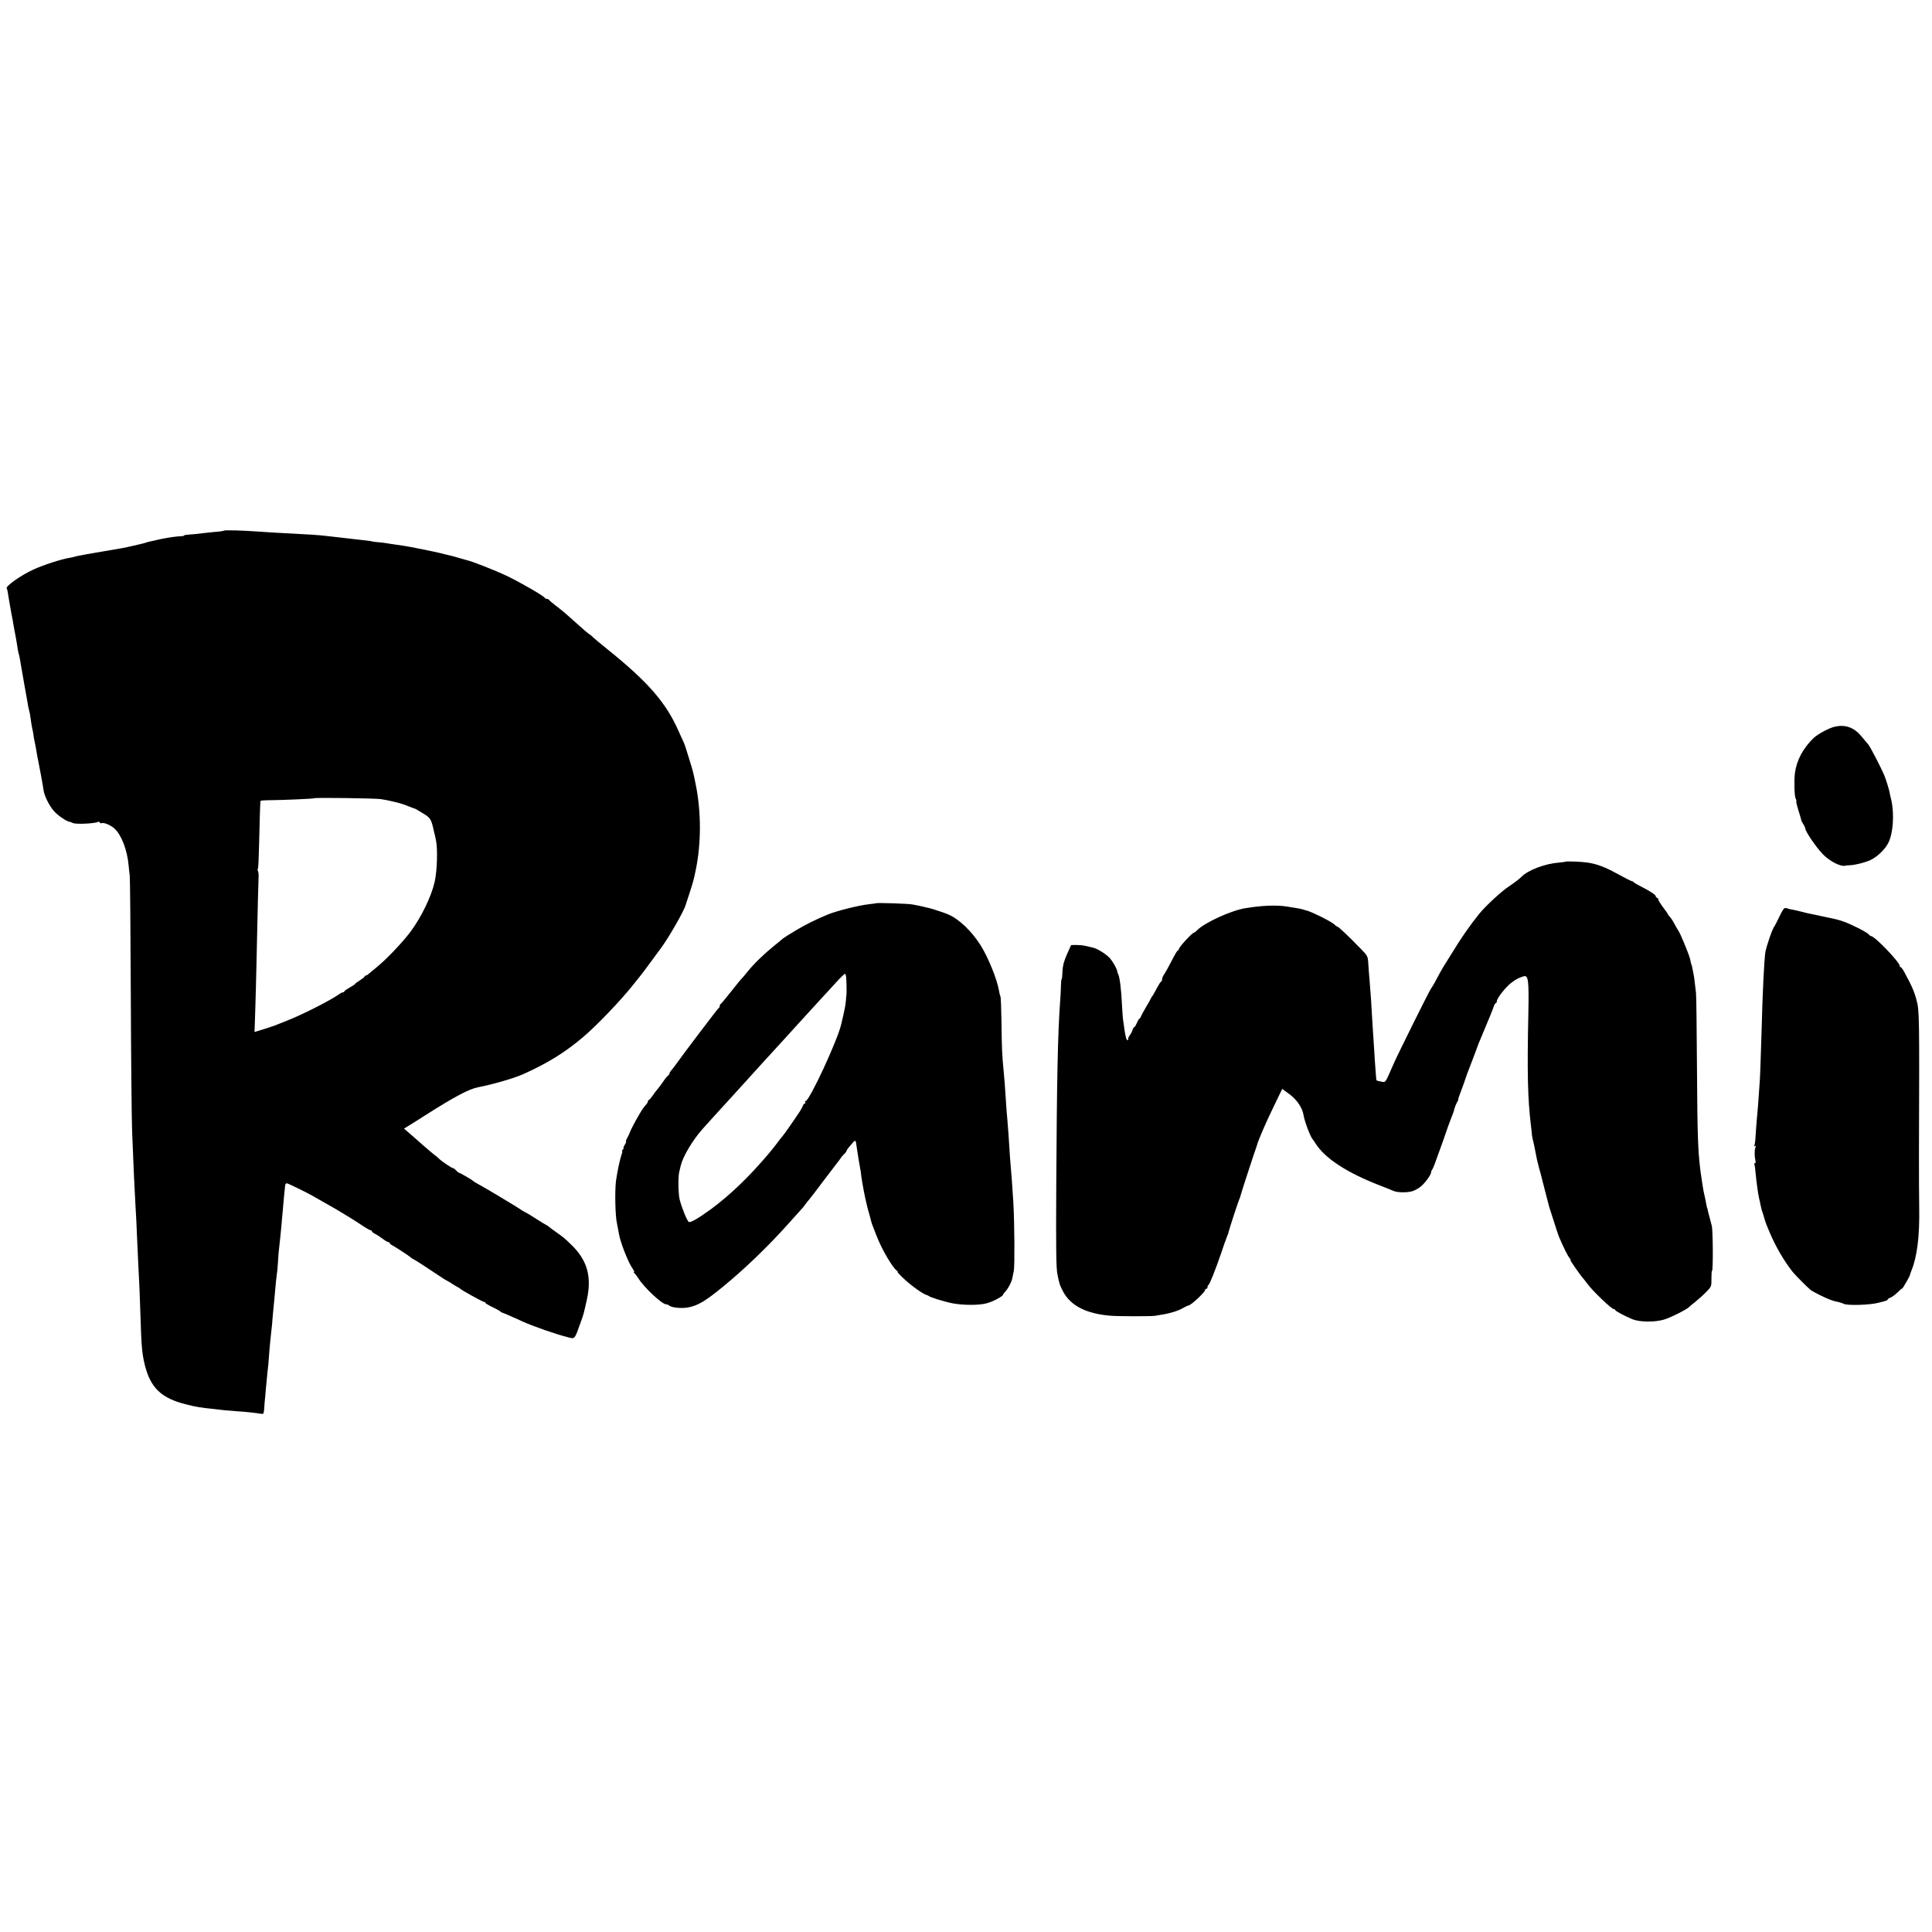
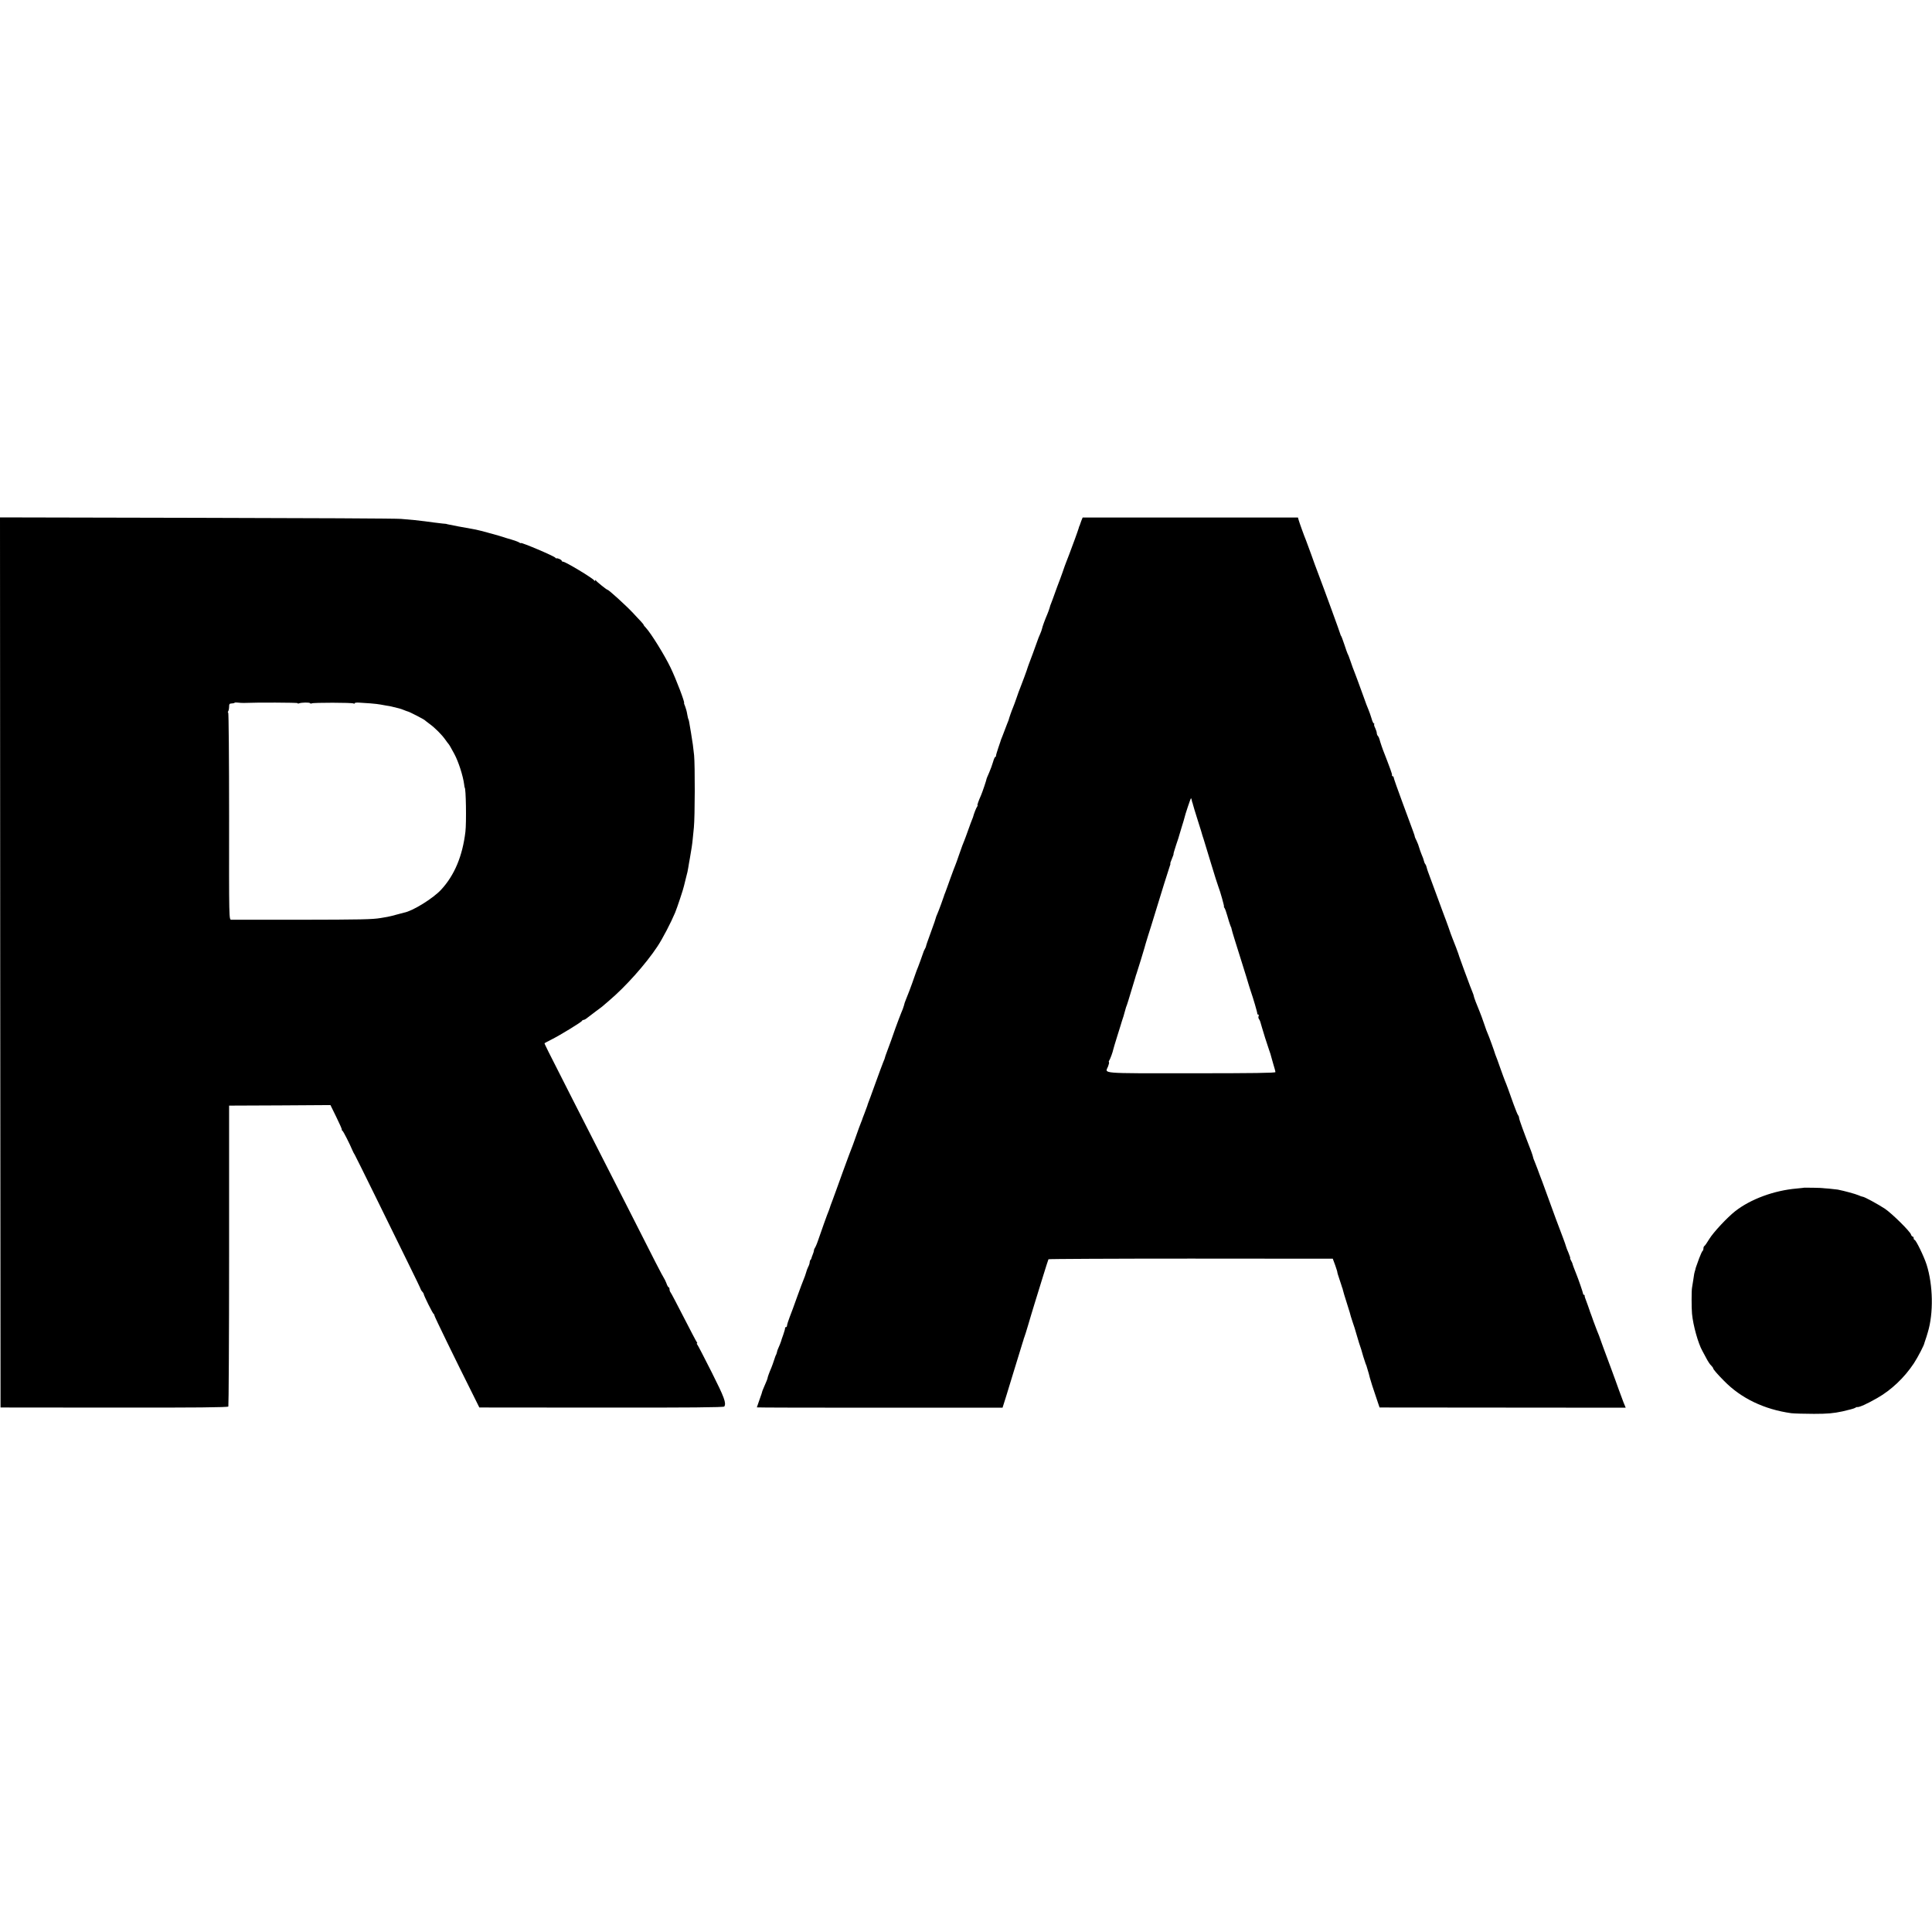
- <svg xmlns="http://www.w3.org/2000/svg" version="1.0" width="1616pt" height="1616pt" viewBox="0 0 1616 1616" preserveAspectRatio="xMidYMid meet">
-   <g transform="translate(0,1616) scale(0.1,-0.1)" fill="#000000" stroke="none">
-     <path d="M1875 11722 c-2 -2 -21 -6 -42 -8 -21 -1 -63 -6 -93 -9 -90 -11 -154 -17 -177 -18 -13 -1 -23 -3 -23 -6 0 -4 -12 -6 -27 -6 -34 -1 -113 -12 -173 -25 -25 -6 -56 -13 -70 -16 -14 -2 -34 -8 -45 -11 -11 -4 -24 -8 -30 -9 -5 -1 -40 -9 -76 -18 -84 -19 -98 -22 -244 -46 -66 -11 -131 -22 -145 -25 -14 -3 -37 -7 -52 -10 -15 -2 -37 -7 -49 -10 -11 -4 -31 -8 -42 -10 -73 -11 -226 -61 -312 -101 -105 -49 -230 -138 -219 -156 5 -8 8 -20 18 -88 3 -19 12 -71 20 -115 9 -44 18 -93 20 -110 3 -16 10 -55 16 -85 6 -30 13 -73 16 -95 3 -22 8 -47 11 -55 3 -8 7 -28 10 -45 5 -31 29 -168 38 -220 7 -35 25 -139 31 -175 3 -14 7 -31 9 -39 3 -7 8 -34 11 -60 3 -25 9 -62 13 -81 5 -19 9 -42 10 -50 0 -8 5 -37 11 -65 6 -27 13 -66 16 -85 3 -19 7 -44 10 -55 15 -72 44 -231 48 -263 6 -47 48 -132 86 -175 31 -36 105 -87 132 -91 7 -1 18 -5 25 -9 22 -14 189 -6 215 9 4 2 9 0 13 -6 4 -6 10 -8 14 -6 16 10 77 -15 108 -44 59 -53 108 -182 119 -310 2 -25 6 -61 9 -80 3 -19 7 -465 9 -990 2 -525 7 -1043 11 -1150 11 -295 20 -476 29 -640 4 -58 9 -157 11 -220 3 -63 7 -162 10 -220 10 -186 14 -281 20 -470 7 -243 13 -310 35 -402 48 -197 139 -284 351 -336 79 -20 122 -27 224 -37 22 -2 65 -7 95 -11 30 -3 80 -7 110 -9 55 -3 140 -12 191 -20 23 -4 25 -1 28 33 1 20 4 51 5 67 2 17 7 66 10 110 4 44 9 100 12 125 7 54 11 101 18 200 4 41 8 93 11 115 3 22 7 63 10 90 3 47 9 107 20 220 3 28 7 77 10 110 3 33 7 74 10 92 3 17 8 64 10 105 2 40 6 91 9 113 7 56 17 161 22 215 2 25 5 65 8 90 2 25 7 81 11 125 5 44 9 89 10 100 1 11 9 19 16 17 12 -2 163 -76 209 -102 26 -15 184 -105 202 -115 63 -37 172 -104 220 -137 31 -21 62 -38 67 -38 6 0 11 -4 11 -8 0 -5 12 -15 28 -23 15 -7 43 -26 63 -41 20 -15 42 -28 48 -28 6 0 11 -3 11 -8 0 -4 8 -12 19 -17 33 -18 143 -90 156 -102 8 -7 16 -13 19 -13 5 0 147 -92 246 -159 14 -10 32 -20 40 -24 8 -4 29 -16 45 -27 17 -11 37 -23 45 -27 8 -3 17 -9 20 -13 10 -11 188 -110 199 -110 6 0 11 -3 11 -7 0 -5 24 -19 53 -33 28 -13 59 -30 67 -36 8 -7 17 -13 20 -13 3 0 36 -14 74 -31 39 -17 84 -37 100 -45 93 -41 270 -103 368 -128 70 -18 61 -28 117 128 23 64 22 61 50 185 42 193 3 330 -131 459 -61 59 -64 61 -129 107 -30 21 -56 41 -59 44 -3 4 -12 9 -20 13 -8 4 -46 27 -85 52 -38 25 -81 51 -95 57 -14 7 -27 15 -30 18 -5 6 -283 173 -325 196 -39 21 -70 39 -75 44 -10 11 -112 70 -119 70 -4 0 -16 9 -26 20 -10 11 -22 20 -27 20 -11 0 -94 56 -118 80 -9 9 -25 23 -37 31 -11 8 -51 42 -89 75 -38 34 -91 80 -117 103 l-48 41 33 20 c18 11 83 51 143 90 245 156 369 222 445 236 120 23 304 76 380 111 200 90 342 178 491 303 116 97 329 319 434 454 17 21 35 44 40 50 11 11 112 147 191 256 65 90 186 302 199 350 1 3 15 48 33 101 31 97 34 107 51 189 47 226 47 489 0 720 -23 112 -20 100 -60 230 -17 57 -35 111 -40 120 -4 8 -22 49 -41 90 -105 241 -255 414 -598 690 -58 46 -112 92 -120 100 -8 9 -22 21 -31 26 -9 5 -50 39 -90 76 -106 95 -127 114 -189 161 -30 23 -56 45 -58 50 -2 4 -10 7 -17 7 -7 0 -15 4 -17 8 -6 16 -211 134 -323 187 -93 44 -291 122 -329 129 -6 2 -31 9 -56 16 -25 7 -49 14 -55 16 -5 1 -37 9 -70 17 -57 15 -147 34 -285 61 -30 6 -91 15 -139 22 -19 2 -48 7 -65 10 -17 3 -51 7 -76 9 -25 2 -46 5 -47 6 -6 3 -20 5 -93 13 -41 4 -88 10 -105 12 -32 4 -84 10 -175 20 -90 10 -118 12 -445 29 -38 2 -108 7 -155 10 -105 8 -260 12 -265 7z m1310 -2246 c55 -8 155 -31 195 -46 14 -5 39 -15 55 -21 17 -7 33 -13 36 -13 3 -1 33 -18 67 -39 64 -39 69 -48 92 -152 7 -27 14 -59 16 -70 16 -68 11 -256 -10 -350 -27 -121 -112 -298 -203 -419 -67 -90 -204 -233 -282 -296 -24 -19 -52 -43 -63 -52 -10 -10 -23 -18 -28 -18 -5 0 -10 -3 -10 -8 0 -4 -18 -18 -40 -32 -22 -14 -40 -27 -40 -30 0 -3 -20 -16 -45 -30 -25 -14 -45 -28 -45 -32 0 -5 -5 -8 -11 -8 -6 0 -23 -8 -37 -19 -73 -51 -304 -168 -426 -216 -50 -20 -100 -40 -111 -44 -18 -7 -89 -30 -143 -46 l-23 -7 6 179 c3 98 8 268 10 378 11 518 16 703 18 738 1 21 -1 43 -5 50 -4 6 -4 15 -1 21 4 5 8 95 10 200 4 187 9 355 12 367 0 3 40 6 89 6 111 1 354 12 359 16 6 7 506 0 558 -7z" />
-     <path d="M15344 10081 c-46 -11 -138 -61 -171 -91 -92 -88 -146 -189 -160 -300 -7 -61 -4 -190 6 -208 6 -11 8 -22 6 -24 -3 -3 5 -36 17 -74 12 -38 23 -75 24 -82 1 -7 9 -24 18 -37 9 -13 16 -29 16 -34 0 -25 90 -157 148 -217 57 -59 151 -106 187 -95 6 2 17 3 25 3 41 -1 138 22 185 44 57 27 122 89 149 143 41 79 52 240 26 357 -7 27 -14 59 -16 72 -5 25 -30 105 -43 137 -26 62 -116 236 -134 258 -12 14 -39 46 -60 71 -61 73 -134 98 -223 77z" />
-     <path d="M13096 8953 c-1 -2 -27 -5 -57 -8 -120 -10 -258 -63 -314 -120 -16 -17 -64 -53 -105 -80 -61 -40 -194 -163 -246 -227 -76 -94 -151 -201 -225 -323 -34 -55 -69 -111 -78 -125 -8 -14 -21 -36 -28 -49 -7 -13 -25 -47 -40 -75 -16 -28 -31 -53 -34 -56 -8 -6 -275 -543 -313 -630 -74 -168 -64 -153 -103 -147 -20 4 -37 8 -39 10 -2 2 -6 44 -9 93 -4 49 -8 116 -10 149 -12 186 -17 257 -20 315 -3 68 -11 180 -20 288 -3 35 -8 93 -10 130 -4 64 -5 67 -62 125 -104 107 -188 187 -198 187 -3 0 -16 9 -27 20 -26 24 -196 108 -233 115 -5 1 -12 3 -15 4 -14 7 -59 15 -150 29 -88 13 -207 8 -341 -14 -121 -19 -347 -123 -407 -186 -9 -10 -20 -18 -23 -18 -16 0 -129 -123 -129 -140 0 -6 -4 -10 -8 -10 -5 0 -28 -39 -52 -87 -25 -49 -53 -99 -62 -112 -10 -13 -18 -32 -18 -42 0 -11 -3 -19 -7 -19 -5 0 -21 -26 -38 -58 -16 -31 -32 -59 -35 -62 -4 -3 -9 -12 -13 -20 -3 -8 -22 -42 -42 -75 -20 -33 -38 -68 -42 -77 -3 -10 -8 -18 -12 -18 -4 0 -13 -16 -21 -35 -8 -19 -17 -35 -21 -35 -4 0 -11 -10 -15 -22 -3 -13 -15 -35 -25 -49 -10 -14 -16 -29 -12 -33 3 -3 1 -6 -5 -6 -10 0 -17 22 -26 85 -2 17 -7 48 -10 70 -4 22 -9 83 -11 135 -6 134 -20 243 -33 264 -3 6 -7 16 -7 21 -1 20 -38 85 -65 114 -33 34 -104 78 -140 85 -14 3 -41 9 -60 14 -19 5 -54 8 -78 8 l-43 -1 -35 -78 c-25 -58 -35 -94 -37 -142 -1 -36 -4 -65 -7 -65 -3 0 -5 -26 -6 -58 0 -31 -4 -97 -8 -147 -18 -258 -26 -629 -31 -1510 -3 -554 -1 -703 10 -755 7 -36 14 -67 16 -70 1 -3 4 -12 6 -20 3 -8 14 -32 25 -53 62 -117 192 -185 393 -202 67 -6 343 -6 375 -1 14 3 43 7 65 11 60 9 134 32 172 55 19 11 38 20 43 20 20 0 140 112 140 130 0 5 5 10 10 10 6 0 10 6 10 14 0 8 4 16 8 18 10 4 58 126 107 268 19 58 38 112 42 120 3 8 7 18 8 23 2 4 3 8 5 10 1 1 3 9 5 17 5 26 87 274 93 285 4 6 7 16 8 23 2 13 120 375 131 402 3 8 7 20 8 25 9 36 76 192 138 318 l72 149 60 -44 c64 -47 109 -115 119 -178 8 -51 58 -182 76 -200 3 -3 14 -18 24 -35 80 -125 262 -244 541 -352 50 -19 99 -39 110 -44 33 -15 118 -16 161 -2 23 8 55 26 72 42 36 31 82 96 82 114 0 7 4 17 9 23 4 5 18 36 29 69 12 33 33 92 47 130 14 39 28 77 30 85 6 21 49 139 63 173 7 15 15 40 18 55 4 15 13 37 20 50 8 12 13 22 10 22 -2 0 9 35 26 78 16 42 31 84 33 92 2 8 24 69 50 135 25 66 48 125 49 130 2 6 8 21 13 35 95 227 117 280 126 308 6 17 14 32 19 32 4 0 8 7 8 15 0 25 77 123 123 156 40 30 58 39 102 53 38 11 44 -34 39 -297 -11 -510 -6 -728 22 -957 3 -25 7 -58 8 -75 2 -16 6 -37 9 -45 4 -13 10 -44 33 -160 3 -14 10 -43 16 -65 6 -22 12 -44 14 -50 1 -5 16 -63 33 -129 17 -65 33 -126 35 -135 2 -9 6 -23 9 -31 3 -8 19 -60 37 -115 17 -55 35 -109 40 -120 41 -96 75 -163 88 -177 8 -10 12 -18 8 -18 -6 0 85 -131 109 -156 5 -6 21 -26 35 -45 46 -62 200 -209 219 -209 6 0 11 -3 11 -7 0 -9 79 -50 145 -78 61 -24 186 -26 265 -2 54 16 193 86 210 106 3 3 27 24 55 46 27 22 68 59 90 82 39 40 41 44 40 107 0 36 2 66 5 66 10 0 8 339 -2 377 -5 21 -14 54 -19 73 -6 19 -12 44 -14 55 -2 11 -4 20 -5 20 -2 0 -6 20 -14 65 -4 19 -9 42 -11 50 -4 14 -10 48 -19 108 -34 220 -38 323 -42 967 -2 314 -5 588 -8 610 -12 108 -17 142 -22 165 -3 14 -7 34 -9 45 -2 11 -4 21 -5 23 -3 2 -3 3 -14 52 -10 41 -83 218 -100 240 -6 8 -20 32 -30 52 -10 20 -27 46 -37 57 -11 11 -19 23 -19 25 0 3 -18 29 -40 58 -22 29 -40 59 -40 66 0 6 -4 12 -9 12 -5 0 -11 8 -14 18 -2 9 -45 37 -93 62 -49 25 -90 48 -92 53 -2 4 -8 7 -14 7 -5 0 -57 27 -116 59 -108 60 -179 86 -260 97 -48 7 -171 11 -176 7z" />
-     <path d="M7328 8605 c-2 -1 -28 -5 -58 -8 -89 -10 -269 -55 -345 -86 -109 -45 -186 -84 -270 -134 -55 -33 -102 -63 -105 -66 -3 -3 -36 -31 -75 -62 -83 -67 -169 -150 -222 -216 -21 -27 -43 -52 -49 -58 -6 -5 -47 -55 -90 -110 -43 -55 -82 -101 -86 -103 -5 -2 -8 -10 -8 -17 0 -7 -4 -15 -9 -17 -6 -2 -284 -368 -369 -487 -9 -13 -23 -29 -29 -36 -7 -8 -13 -18 -13 -24 0 -5 -6 -14 -13 -18 -6 -4 -26 -28 -42 -53 -17 -24 -37 -51 -45 -60 -8 -9 -26 -32 -40 -53 -14 -20 -28 -37 -32 -37 -5 0 -8 -5 -8 -11 0 -6 -6 -17 -12 -24 -27 -30 -35 -42 -69 -100 -33 -56 -72 -134 -74 -145 0 -3 -9 -20 -18 -37 -10 -18 -15 -33 -11 -33 3 0 -1 -11 -10 -25 -9 -14 -14 -25 -10 -25 4 0 1 -7 -6 -15 -7 -8 -10 -15 -6 -15 3 0 1 -12 -5 -27 -13 -36 -38 -153 -47 -223 -10 -86 -6 -290 8 -350 6 -30 14 -71 17 -90 10 -67 78 -241 115 -292 11 -16 16 -28 11 -28 -4 0 -3 -4 2 -8 6 -4 22 -25 36 -47 51 -79 198 -215 231 -215 8 0 18 -4 24 -9 19 -19 108 -28 164 -16 78 15 144 55 283 169 180 147 374 333 542 520 44 49 92 102 106 118 15 15 35 40 45 54 11 15 24 31 30 38 6 6 57 72 112 146 56 74 110 145 119 156 10 12 25 32 33 44 8 13 23 30 33 39 9 8 17 19 17 23 0 4 8 17 18 29 62 74 58 74 67 9 7 -52 24 -154 31 -190 3 -14 6 -32 6 -40 1 -18 21 -137 33 -190 3 -14 8 -36 11 -50 4 -20 18 -75 29 -110 1 -3 5 -18 9 -35 4 -16 11 -39 16 -50 4 -11 18 -47 31 -80 44 -114 134 -269 174 -297 5 -4 7 -8 3 -8 -4 0 21 -27 57 -60 62 -58 159 -126 186 -132 8 -2 16 -6 19 -9 8 -9 129 -47 195 -60 87 -17 221 -18 285 -1 50 12 140 59 140 73 0 3 9 14 19 26 23 24 51 77 57 106 3 12 9 42 14 67 8 40 6 401 -4 570 -8 132 -17 256 -22 305 -4 47 -7 78 -18 260 -3 39 -7 97 -10 130 -4 33 -8 96 -11 140 -8 128 -14 206 -20 265 -13 129 -16 197 -18 400 -2 118 -5 220 -9 225 -3 6 -9 27 -12 48 -15 93 -91 282 -155 382 -74 117 -180 218 -269 256 -34 15 -138 49 -162 54 -3 0 -27 6 -55 13 -27 6 -66 14 -85 17 -37 7 -296 15 -302 10z m-251 -613 c3 -18 6 -144 3 -152 -1 -3 -3 -23 -4 -45 -2 -22 -6 -53 -10 -70 -3 -16 -9 -40 -11 -52 -3 -13 -7 -32 -10 -43 -3 -11 -7 -28 -9 -38 -29 -130 -266 -642 -298 -642 -5 0 -6 -4 -3 -10 3 -5 2 -10 -3 -10 -5 0 -12 -8 -16 -17 -3 -10 -14 -30 -23 -45 -41 -63 -139 -204 -149 -213 -5 -5 -23 -28 -39 -50 -16 -22 -52 -67 -79 -99 -165 -194 -322 -344 -478 -459 -104 -76 -173 -116 -186 -108 -16 9 -61 123 -78 191 -11 49 -13 192 -2 230 2 8 8 31 12 50 18 76 97 210 181 305 37 42 165 183 195 215 24 26 141 155 189 208 13 15 65 72 115 127 84 91 113 123 193 211 15 17 51 56 78 86 28 30 88 96 135 148 47 51 96 105 110 120 14 15 58 64 99 108 41 45 77 80 80 77 3 -3 6 -13 8 -23z" />
-     <path d="M14883 8492 c-20 -42 -39 -79 -42 -82 -14 -12 -67 -166 -75 -216 -10 -65 -24 -352 -31 -644 -6 -204 -14 -435 -16 -435 0 0 -2 -27 -4 -60 -7 -104 -14 -198 -20 -255 -3 -30 -7 -90 -10 -133 -2 -43 -7 -83 -11 -89 -4 -7 -3 -8 4 -4 9 5 10 1 4 -16 -8 -22 -7 -74 2 -110 2 -10 0 -18 -6 -18 -5 0 -7 -4 -4 -9 3 -5 8 -40 11 -77 5 -59 21 -177 29 -209 2 -5 7 -28 11 -50 11 -48 10 -46 17 -65 3 -8 11 -33 17 -55 13 -41 16 -51 46 -120 51 -119 117 -231 189 -323 20 -26 131 -137 151 -152 23 -17 115 -63 160 -80 29 -11 40 -14 85 -24 11 -3 24 -8 30 -11 28 -17 225 -11 295 9 6 2 25 7 43 11 17 4 32 11 32 16 0 4 10 11 22 15 11 3 38 23 60 44 21 21 38 35 38 32 0 -9 62 98 65 112 1 6 7 23 13 38 48 117 69 289 65 525 -2 87 -2 300 -2 473 4 1134 3 1180 -20 1263 -19 73 -39 119 -102 235 -12 23 -26 42 -31 42 -4 0 -8 5 -8 11 0 31 -210 249 -239 249 -5 0 -14 7 -21 15 -16 19 -153 88 -216 109 -53 17 -58 18 -169 41 -38 8 -81 17 -95 20 -14 2 -52 11 -85 20 -33 8 -71 17 -85 19 -14 2 -25 5 -25 6 0 1 -8 3 -18 5 -14 3 -26 -14 -54 -73z" />
+ <svg xmlns="http://www.w3.org/2000/svg" version="1.0" width="1792pt" height="1792pt" viewBox="0 0 1792 1792" preserveAspectRatio="xMidYMid meet">
+   <g transform="translate(0,1792) scale(0.1,-0.1)" fill="#000000" stroke="none">
+     <path d="M2 8993 l3 -4128 1053 -1 c756 -1 1055 2 1060 10 3 6 7 637 7 1401 l0 1390 470 2 470 3 54 -110 c29 -60 53 -112 51 -116 -1 -4 2 -10 7 -13 8 -5 67 -121 92 -181 6 -14 15 -32 21 -40 5 -8 91 -181 191 -385 100 -203 236 -480 302 -615 67 -135 121 -248 121 -252 1 -4 7 -13 14 -20 6 -6 12 -16 12 -20 0 -13 84 -183 93 -186 4 -2 7 -9 7 -15 0 -9 193 -406 359 -737 l57 -115 1133 -1 c815 -1 1134 2 1139 10 20 32 1 83 -116 316 -68 135 -128 251 -134 258 -6 6 -7 12 -3 12 4 0 3 6 -3 13 -5 6 -60 111 -122 232 -62 121 -116 224 -121 229 -5 6 -9 18 -9 28 0 10 -4 18 -8 18 -4 0 -14 17 -21 38 -8 20 -17 39 -20 42 -3 3 -39 70 -80 150 -88 175 -391 770 -771 1515 -242 476 -262 516 -259 519 2 2 31 17 64 34 82 41 279 162 283 173 2 5 9 9 15 9 7 0 24 10 39 23 15 12 49 38 75 57 27 19 53 40 60 45 6 6 35 30 64 55 150 127 338 337 446 500 47 70 127 224 165 315 20 49 76 217 82 247 3 13 12 49 20 81 9 31 18 72 20 90 3 17 9 57 15 87 13 72 23 138 26 175 2 17 6 66 11 110 10 99 11 575 2 670 -8 75 -13 116 -29 210 -6 33 -12 73 -15 88 -2 16 -6 32 -9 37 -3 4 -7 25 -11 46 -3 22 -12 54 -19 72 -8 17 -12 32 -10 32 10 0 -73 219 -125 327 -55 115 -183 321 -229 370 -12 12 -21 24 -21 27 0 3 -12 18 -27 34 -16 16 -48 51 -73 78 -62 66 -224 214 -236 214 -7 0 -96 71 -106 85 -5 7 -8 7 -8 0 0 -6 -3 -6 -8 1 -16 23 -267 174 -289 174 -7 0 -13 4 -13 9 0 9 -40 27 -49 22 -2 -2 -7 1 -10 6 -10 15 -321 147 -321 136 0 -3 -6 -1 -12 4 -7 6 -40 18 -73 28 -33 9 -71 21 -85 26 -14 5 -51 15 -82 24 -32 8 -84 22 -115 31 -32 8 -71 17 -88 19 -16 3 -74 13 -128 23 -90 18 -103 20 -109 23 -2 0 -16 2 -33 3 -34 4 -128 15 -165 21 -14 2 -56 7 -95 11 -38 3 -95 8 -125 11 -30 4 -880 8 -1888 10 l-1832 4 2 -4128z m2263 2407 c111 5 495 4 495 -2 0 -4 6 -5 13 -2 24 9 98 10 103 2 3 -5 10 -5 16 -2 13 8 374 8 387 -1 6 -3 11 -2 11 2 0 5 17 7 38 6 20 -2 69 -5 107 -7 39 -3 81 -8 95 -11 14 -3 39 -7 55 -10 17 -2 37 -6 45 -8 69 -16 87 -21 114 -32 17 -7 36 -14 41 -15 12 -2 148 -72 155 -80 3 -3 23 -19 45 -35 52 -38 114 -101 145 -145 13 -19 27 -37 30 -40 6 -6 24 -37 55 -95 38 -71 80 -202 90 -280 2 -16 4 -30 5 -30 12 0 17 -322 7 -409 -27 -226 -101 -404 -226 -539 -74 -80 -263 -197 -343 -212 -11 -3 -44 -11 -72 -19 -28 -8 -64 -17 -81 -20 -16 -3 -45 -8 -64 -11 -78 -13 -175 -15 -756 -16 -335 0 -619 0 -630 0 -21 1 -21 3 -20 961 0 528 -4 960 -8 960 -5 0 -5 6 0 13 4 6 8 26 8 42 0 24 4 30 22 30 12 0 25 3 28 6 3 4 18 4 33 2 15 -2 41 -4 57 -3z" />
+     <path d="M10029 13088 c-6 -18 -13 -36 -14 -40 -1 -5 -3 -9 -5 -10 -1 -2 -3 -10 -5 -18 -2 -8 -18 -53 -35 -100 -18 -47 -41 -110 -52 -140 -11 -30 -24 -64 -29 -75 -5 -11 -20 -54 -34 -95 -15 -41 -30 -84 -35 -95 -5 -11 -20 -54 -35 -95 -15 -41 -30 -84 -35 -95 -5 -11 -12 -31 -15 -45 -4 -14 -13 -38 -20 -55 -22 -51 -47 -119 -50 -137 -2 -10 -10 -32 -18 -50 -8 -18 -20 -46 -25 -63 -14 -41 -71 -196 -79 -215 -3 -8 -7 -19 -9 -25 -3 -15 -63 -177 -73 -200 -5 -11 -19 -49 -31 -85 -12 -36 -28 -78 -35 -95 -11 -25 -36 -97 -40 -115 -1 -3 -7 -18 -14 -35 -6 -16 -16 -41 -21 -55 -5 -14 -15 -38 -21 -55 -7 -16 -13 -32 -14 -35 0 -3 -12 -36 -25 -75 -13 -38 -23 -73 -22 -77 1 -5 -2 -8 -6 -8 -4 0 -14 -21 -21 -47 -8 -27 -24 -72 -37 -101 -13 -29 -23 -53 -23 -55 1 -6 -39 -125 -51 -152 -25 -56 -38 -95 -33 -95 3 0 1 -6 -4 -12 -8 -10 -31 -68 -38 -98 -1 -3 -5 -12 -8 -20 -4 -8 -20 -53 -37 -100 -17 -47 -33 -92 -37 -100 -3 -8 -7 -17 -8 -20 -1 -3 -4 -12 -8 -20 -3 -8 -17 -49 -32 -90 -14 -41 -29 -84 -34 -95 -5 -11 -26 -67 -47 -125 -20 -58 -42 -116 -47 -130 -6 -14 -11 -27 -11 -30 -3 -12 -49 -138 -62 -167 -8 -17 -14 -34 -14 -37 0 -4 -18 -57 -41 -119 -41 -112 -47 -131 -50 -145 0 -4 -6 -16 -12 -27 -6 -11 -12 -24 -13 -30 -3 -11 -50 -141 -61 -165 -3 -8 -7 -19 -9 -25 -4 -15 -63 -178 -71 -195 -3 -8 -7 -17 -8 -20 -1 -3 -7 -18 -13 -33 -7 -15 -15 -40 -18 -55 -4 -15 -15 -45 -25 -67 -9 -22 -33 -85 -53 -140 -29 -85 -47 -134 -92 -255 -3 -8 -5 -17 -6 -20 0 -3 -6 -21 -15 -40 -8 -19 -41 -109 -74 -200 -33 -91 -62 -172 -66 -180 -3 -8 -7 -19 -8 -25 -2 -5 -13 -37 -26 -70 -13 -33 -24 -62 -24 -65 -1 -3 -5 -12 -8 -20 -6 -14 -26 -67 -62 -170 -8 -25 -20 -54 -24 -65 -5 -11 -42 -110 -82 -220 -39 -110 -83 -229 -96 -265 -14 -36 -26 -69 -27 -75 -2 -5 -6 -17 -9 -25 -10 -21 -75 -204 -99 -275 -11 -33 -25 -64 -29 -69 -5 -6 -9 -16 -9 -22 0 -7 -5 -25 -12 -41 -6 -15 -12 -31 -12 -35 -1 -3 -4 -10 -8 -14 -5 -4 -8 -14 -8 -23 0 -9 -6 -28 -14 -42 -7 -14 -16 -39 -20 -55 -4 -16 -14 -42 -21 -59 -7 -16 -34 -88 -60 -160 -25 -71 -57 -158 -71 -193 -13 -34 -24 -69 -24 -77 0 -8 -5 -15 -10 -15 -6 0 -9 -3 -8 -7 1 -5 -6 -33 -17 -63 -11 -30 -20 -57 -20 -60 -3 -10 -17 -46 -26 -65 -6 -12 -11 -27 -12 -35 -2 -8 -5 -19 -8 -25 -4 -5 -12 -28 -19 -50 -7 -22 -18 -53 -25 -70 -22 -51 -37 -94 -36 -100 0 -2 -10 -30 -24 -60 -13 -31 -24 -56 -24 -58 0 -4 -9 -32 -30 -90 -11 -33 -21 -60 -21 -61 0 -2 513 -3 1139 -3 l1140 0 35 111 c19 61 49 158 66 216 30 98 68 222 86 280 5 14 9 27 9 30 1 3 4 12 7 20 4 8 18 56 33 105 14 50 42 140 60 200 19 61 55 177 80 259 25 82 48 152 50 156 2 3 596 6 1321 6 l1316 -1 23 -62 c12 -35 21 -63 19 -63 -1 0 6 -26 17 -57 11 -32 22 -65 24 -73 2 -8 4 -15 5 -15 1 0 3 -8 5 -17 2 -10 19 -69 39 -130 20 -62 36 -116 36 -120 1 -4 8 -27 16 -50 9 -24 27 -81 40 -128 14 -47 27 -92 31 -100 3 -8 7 -20 9 -27 3 -15 33 -113 41 -133 4 -8 7 -17 8 -20 18 -58 29 -98 31 -110 3 -14 32 -106 73 -225 l17 -50 1141 -1 1142 -1 -21 51 c-11 28 -30 80 -43 116 -12 36 -44 121 -69 190 -26 69 -61 163 -78 210 -36 102 -42 118 -56 150 -6 14 -20 52 -32 85 -11 33 -24 67 -27 75 -3 8 -7 17 -7 20 -1 5 -30 86 -43 120 -4 8 -5 18 -5 23 1 4 -2 7 -6 7 -5 0 -9 6 -9 13 -1 11 -44 136 -63 182 -15 36 -35 90 -35 95 0 3 -6 15 -13 28 -7 12 -10 22 -8 22 3 0 -4 21 -15 48 -12 26 -22 54 -24 62 -2 8 -14 44 -28 80 -25 64 -99 262 -159 430 -30 82 -38 105 -57 153 -5 12 -14 38 -21 57 -7 19 -19 49 -26 67 -8 17 -14 35 -14 39 0 5 -9 31 -19 59 -68 175 -111 293 -111 306 0 8 -4 19 -9 25 -5 5 -23 50 -41 99 -42 119 -70 196 -81 220 -5 11 -24 65 -44 120 -19 55 -38 107 -42 115 -3 8 -7 17 -7 20 -4 16 -59 168 -66 181 -5 9 -21 52 -35 95 -15 44 -33 93 -40 109 -28 66 -55 138 -55 146 0 4 -5 20 -12 36 -6 15 -12 30 -13 33 -1 3 -4 12 -8 20 -26 68 -99 267 -101 275 -2 13 -55 153 -67 180 -5 11 -20 54 -34 95 -15 41 -30 84 -35 95 -4 11 -17 46 -29 78 -69 188 -118 321 -126 342 -4 11 -10 29 -12 39 -2 11 -8 25 -13 31 -5 6 -11 20 -13 31 -2 10 -11 37 -21 58 -9 22 -19 51 -23 65 -3 14 -14 42 -23 61 -10 19 -18 38 -18 43 -1 9 -1 10 -113 312 -45 121 -82 226 -82 233 0 6 -4 12 -9 12 -4 0 -7 3 -7 8 1 4 0 10 -1 15 -1 4 -3 10 -5 15 -1 4 -5 16 -9 27 -4 11 -17 45 -28 75 -11 30 -24 64 -29 75 -12 28 -39 107 -44 129 -3 11 -9 24 -15 30 -5 5 -10 18 -10 27 0 9 -7 29 -14 45 -8 15 -13 31 -10 36 3 4 1 8 -3 8 -5 0 -15 21 -22 48 -8 26 -20 61 -27 77 -8 17 -30 75 -49 130 -45 123 -74 204 -85 230 -5 11 -19 49 -31 85 -12 36 -25 70 -29 75 -3 6 -17 44 -30 85 -14 41 -27 77 -30 80 -3 3 -6 10 -7 15 -2 12 -149 415 -208 570 -15 39 -44 117 -64 175 -21 58 -43 116 -48 130 -15 35 -60 160 -68 188 l-6 22 -999 0 -998 0 -13 -32z m1026 -2595 c2 -10 4 -18 5 -18 1 0 3 -8 5 -17 2 -9 22 -76 45 -148 23 -72 43 -136 44 -143 2 -7 6 -19 9 -27 3 -8 33 -107 67 -220 34 -113 66 -214 71 -225 16 -39 57 -185 52 -185 -3 0 -1 -6 5 -12 5 -7 17 -40 26 -73 9 -33 20 -67 23 -75 3 -8 7 -18 8 -22 2 -5 3 -9 5 -10 1 -2 3 -11 5 -21 3 -16 41 -138 85 -277 10 -30 32 -102 50 -160 17 -58 35 -116 40 -130 24 -68 64 -206 62 -212 -1 -5 2 -8 8 -8 5 0 7 -7 4 -15 -4 -8 -2 -21 4 -28 8 -10 14 -28 27 -77 6 -24 51 -166 66 -208 10 -28 19 -55 19 -60 1 -4 10 -36 20 -71 11 -35 20 -68 20 -75 0 -8 -199 -11 -782 -11 -865 0 -798 -5 -770 64 7 18 11 36 8 39 -3 3 -2 10 3 16 8 11 33 79 37 102 1 7 19 65 39 130 21 65 38 123 40 129 1 5 5 17 8 25 3 8 12 35 18 60 15 53 14 51 22 70 3 8 20 62 37 120 18 58 35 114 38 125 3 11 7 22 7 25 1 3 4 12 7 20 12 36 69 220 73 237 2 10 18 63 35 118 18 55 40 127 50 160 71 233 140 454 149 478 6 15 9 27 6 27 -2 0 4 20 15 45 11 25 17 45 15 45 -2 0 9 37 24 83 15 45 29 85 29 90 1 4 12 40 24 80 12 39 23 74 23 77 6 30 59 189 62 186 3 -2 6 -12 8 -23z" />
+     <path d="M16737 6904 c-1 -1 -33 -4 -72 -8 -210 -18 -426 -98 -569 -209 -76 -60 -202 -195 -241 -258 -21 -35 -42 -65 -47 -67 -4 -2 -8 -12 -8 -22 0 -10 -4 -21 -9 -24 -4 -3 -18 -34 -31 -68 -12 -35 -25 -70 -28 -78 -3 -8 -6 -19 -7 -25 -1 -5 -3 -13 -5 -17 -4 -13 -6 -21 -14 -78 -5 -30 -10 -64 -12 -75 -5 -25 -5 -187 0 -240 10 -108 57 -276 96 -345 5 -8 21 -39 36 -67 15 -29 35 -60 46 -69 10 -10 18 -21 18 -25 0 -9 40 -56 101 -117 158 -162 373 -265 624 -300 28 -3 122 -6 210 -6 127 0 181 5 265 23 58 13 110 27 116 32 7 5 16 9 20 8 17 -4 89 28 185 83 132 75 253 190 341 323 38 58 98 174 98 190 0 2 4 14 9 27 5 13 9 26 10 30 1 4 7 22 12 40 54 177 49 438 -11 628 -24 75 -99 230 -112 230 -4 0 -8 7 -8 15 0 8 -4 15 -9 15 -5 0 -13 9 -16 20 -10 30 -174 192 -241 238 -62 41 -192 112 -207 112 -5 0 -23 6 -40 14 -28 12 -126 39 -191 52 -12 2 -48 6 -81 9 -33 2 -60 5 -60 5 0 2 -166 5 -168 4z" />
  </g>
</svg>
